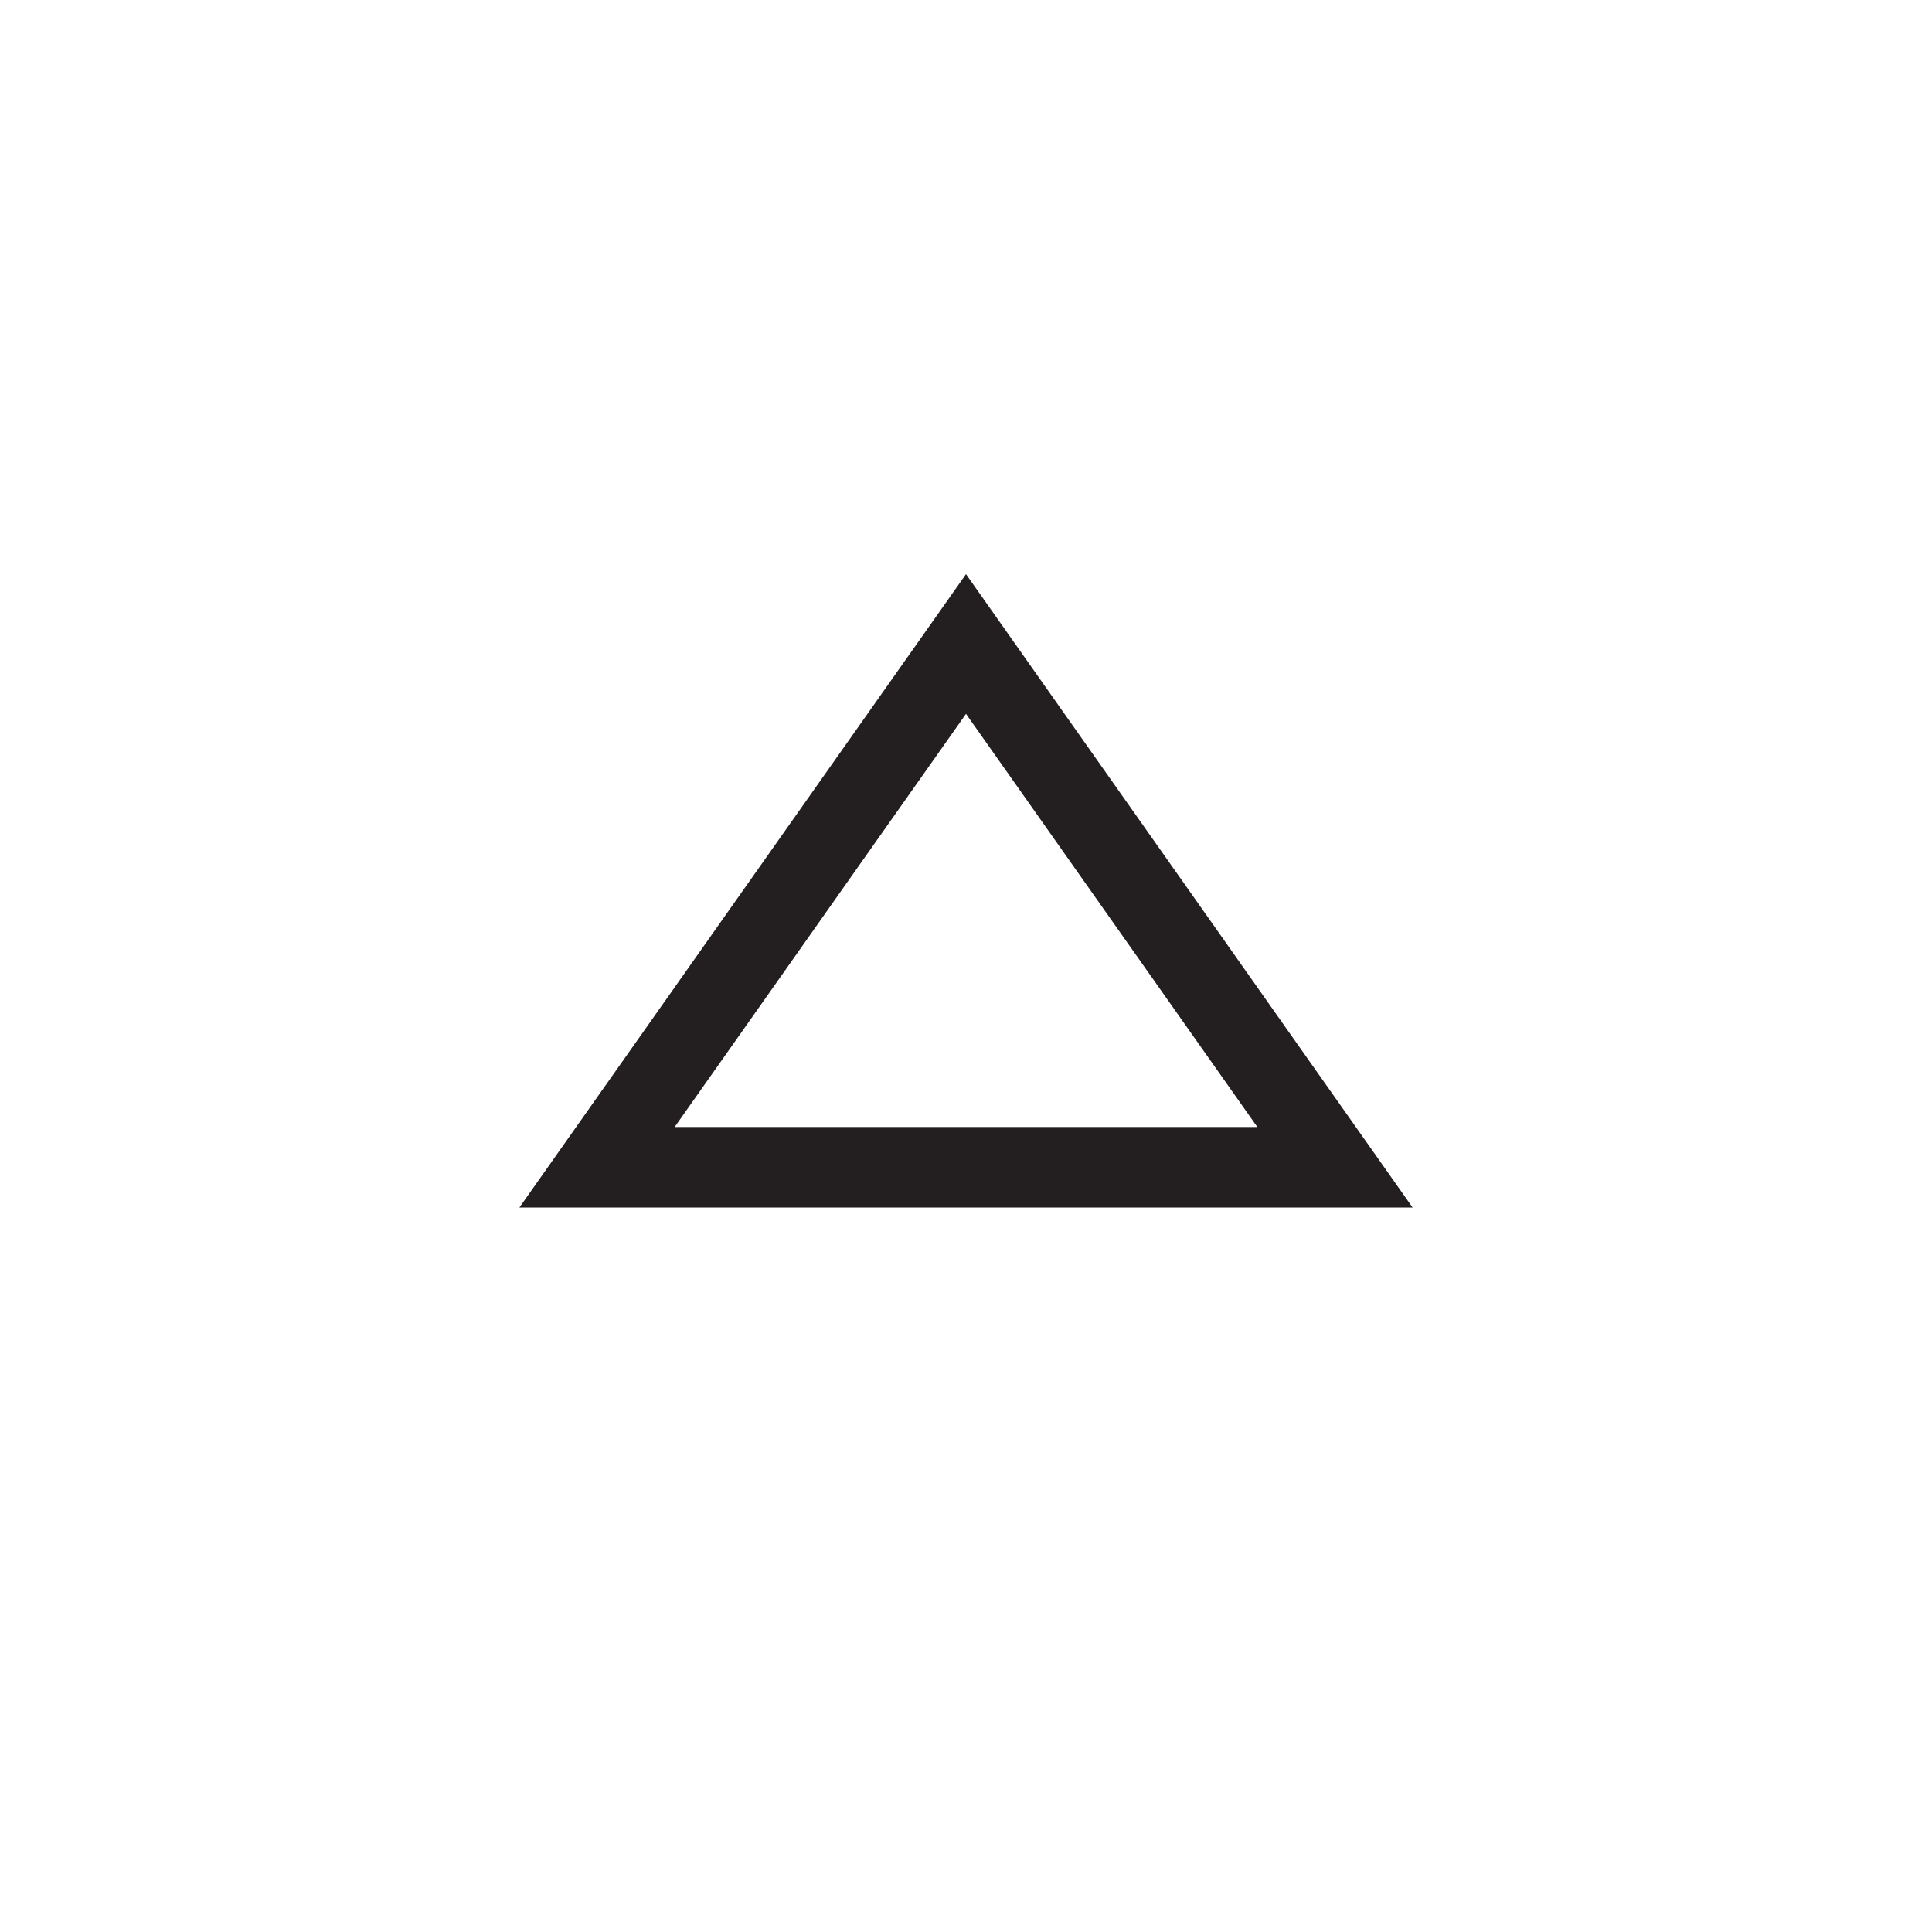
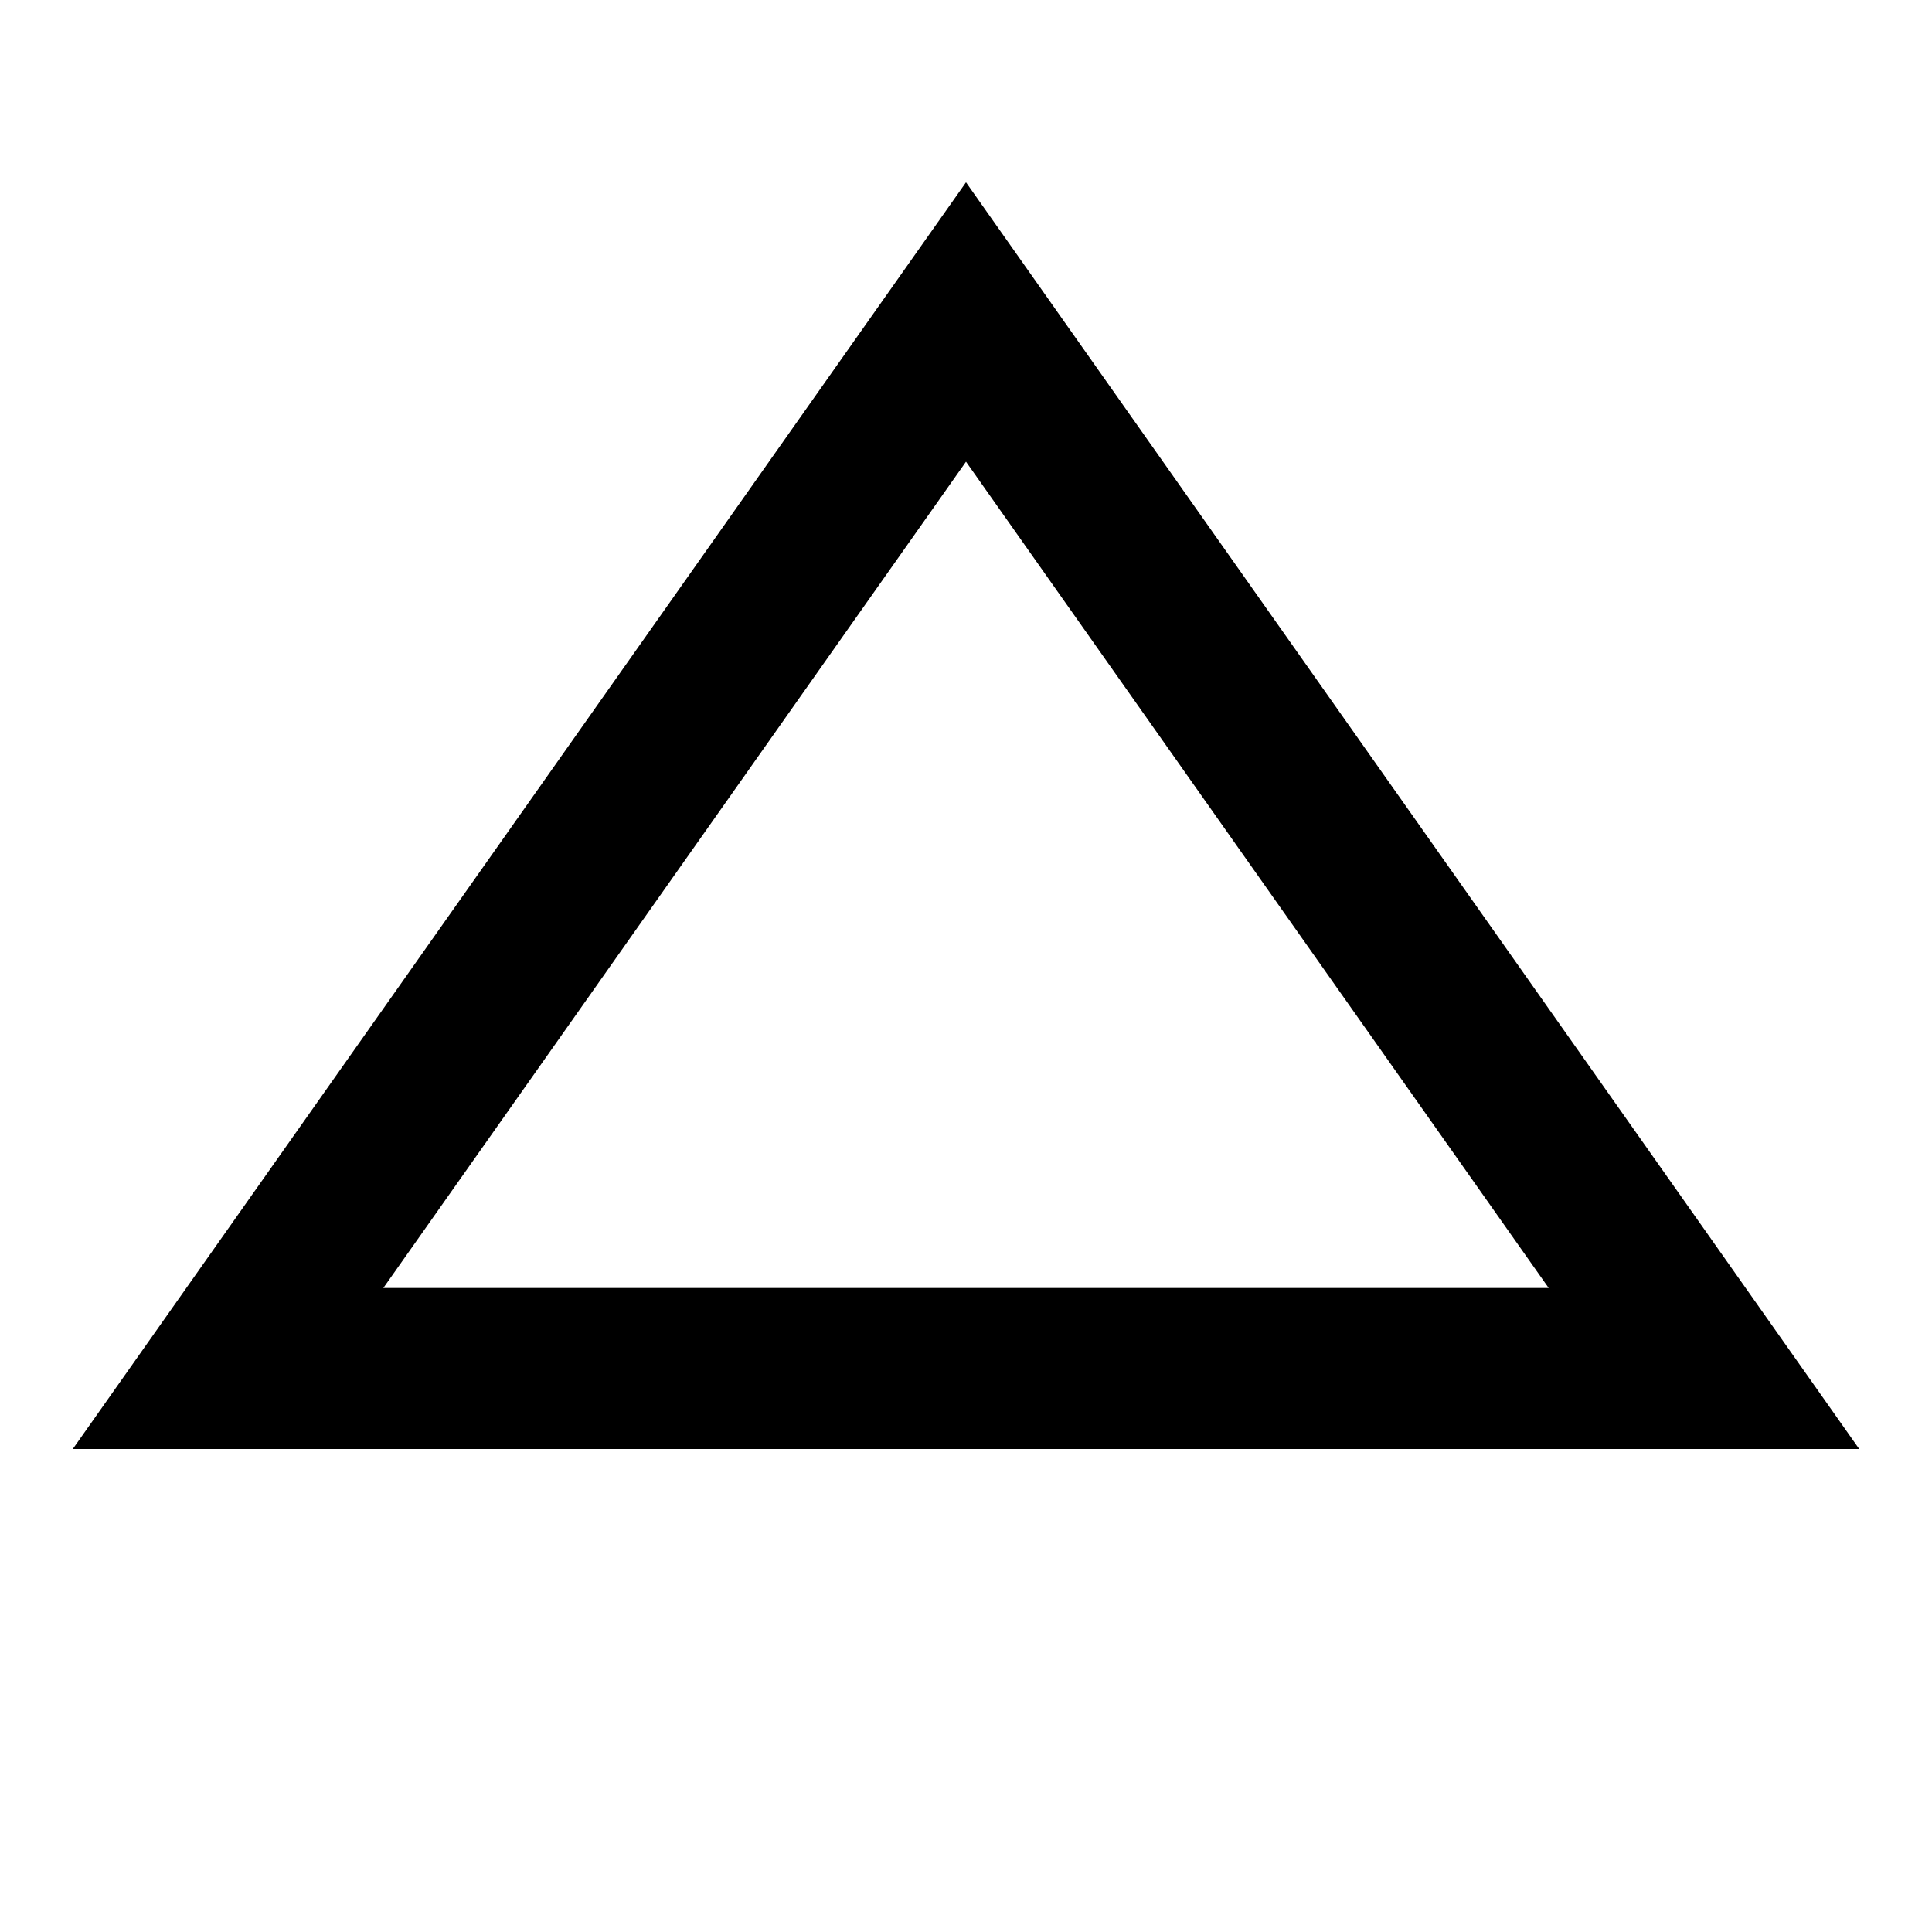
- <svg xmlns="http://www.w3.org/2000/svg" version="1.1" id="XMLID_58_" x="0px" y="0px" viewBox="0 0 48 48" enable-background="new 0 0 48 48" xml:space="preserve">
+ <svg xmlns="http://www.w3.org/2000/svg" version="1.1" id="XMLID_58_" x="0px" y="0px" viewBox="0 0 24 24" enable-background="new 0 0 24 24" xml:space="preserve">
  <g id="tab-up">
-     <rect id="_x2E_svg_256_" x="0" y="0" fill="none" width="48" height="48" />
-     <polygon fill="none" stroke="#231F20" stroke-width="2" stroke-miterlimit="10" points="14.833,29 33.167,29 24,16  " />
+     <rect id="_x2E_svg_256_" y="0" fill="none" width="24" height="24" />
+     <polygon fill="none" stroke="#000000" stroke-width="2" stroke-miterlimit="10" points="2.833,17 21.167,17 12,4  " />
  </g>
</svg>
